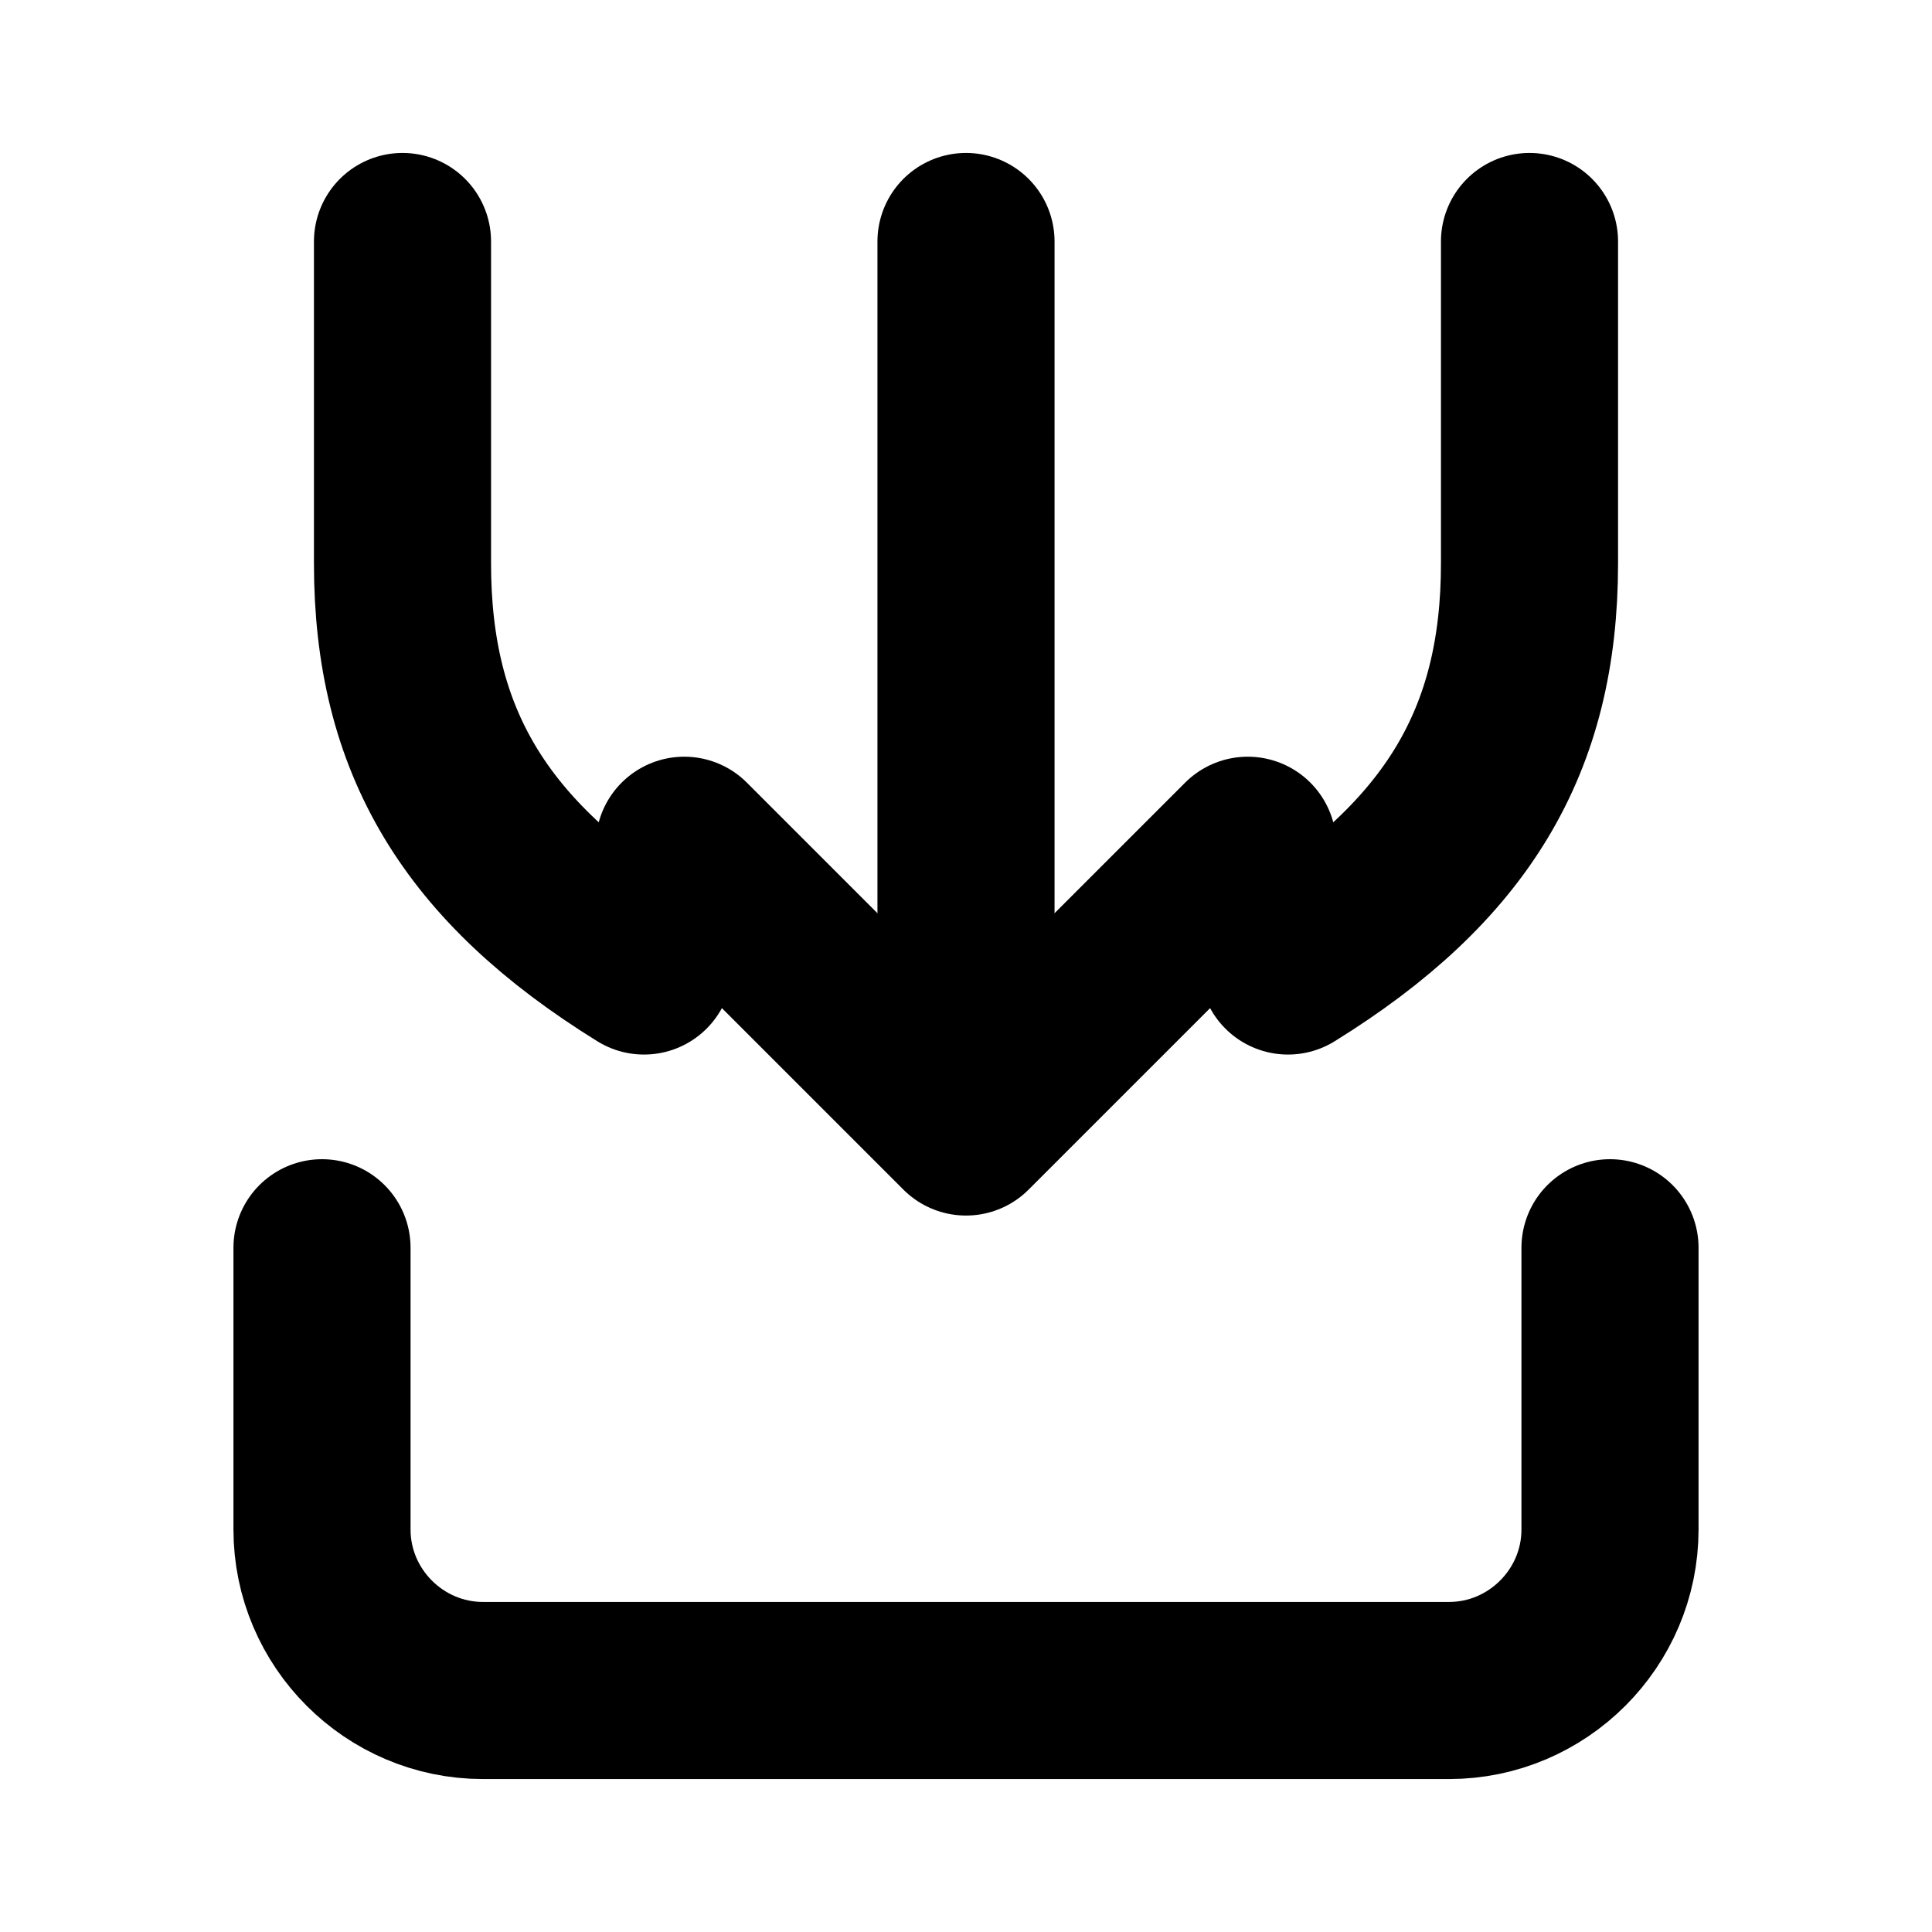
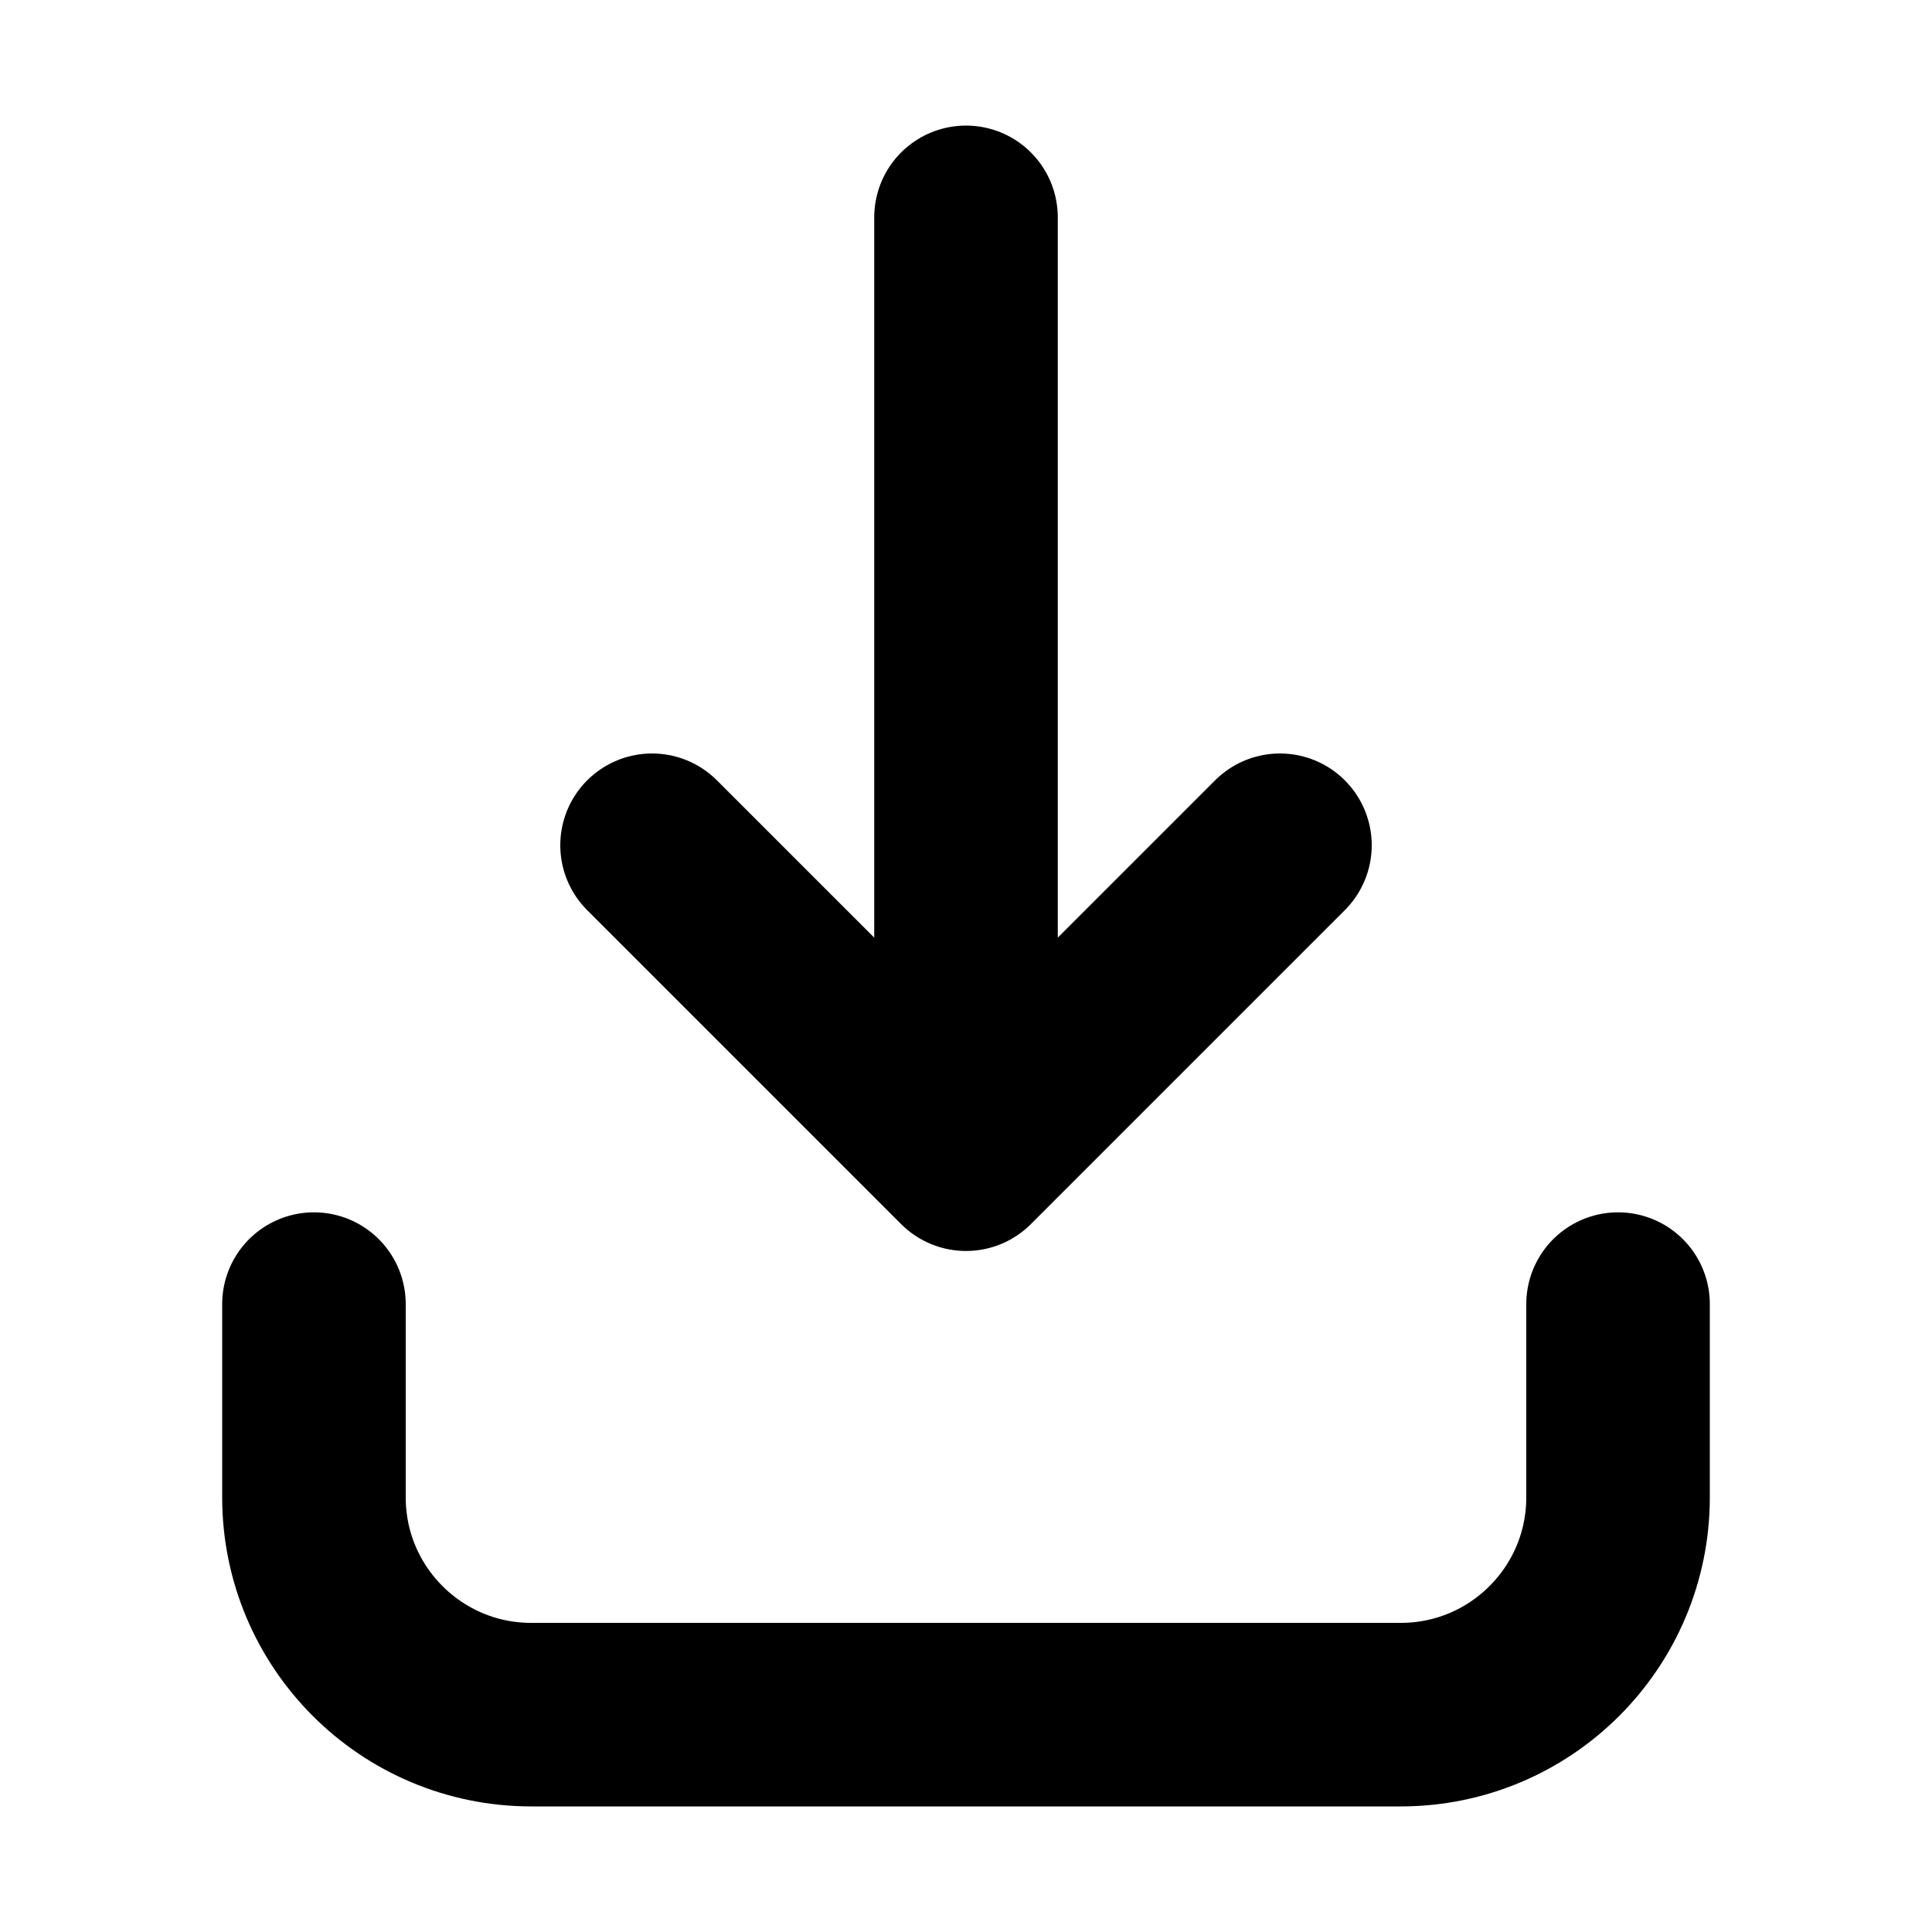
- <svg xmlns="http://www.w3.org/2000/svg" width="24" height="24" viewBox="0 0 24 24">
-   <g fill="none" stroke="#000000" stroke-linecap="round" stroke-linejoin="round" stroke-width="2.2">
-     <path d="M5 3v4c0 2.2.9 3.7 3 5" />
-     <path d="M12 3v10" />
-     <path d="M19 3v4c0 2.2-.9 3.7-3 5" />
-     <path d="M8.5 10.5 12 14l3.5-3.5" />
-     <path d="M4 15.5V19c0 1.1.9 2 2 2h12c1.1 0 2-.9 2-2v-3.5" />
+ <svg xmlns="http://www.w3.org/2000/svg" width="20" height="20" viewBox="0 0 20 20">
+   <g fill="none" stroke="#000000" stroke-linecap="round" stroke-linejoin="round" stroke-width="1.9">
+     <path d="M10 2.25v9.5" />
+     <path d="M6.75 8.75 10 12l3.25-3.25" />
+     <path d="M3.25 13.5v2A2.25 2.25 0 0 0 5.5 17.75h9a2.25 2.25 0 0 0 2.25-2.25v-2" />
  </g>
</svg>
